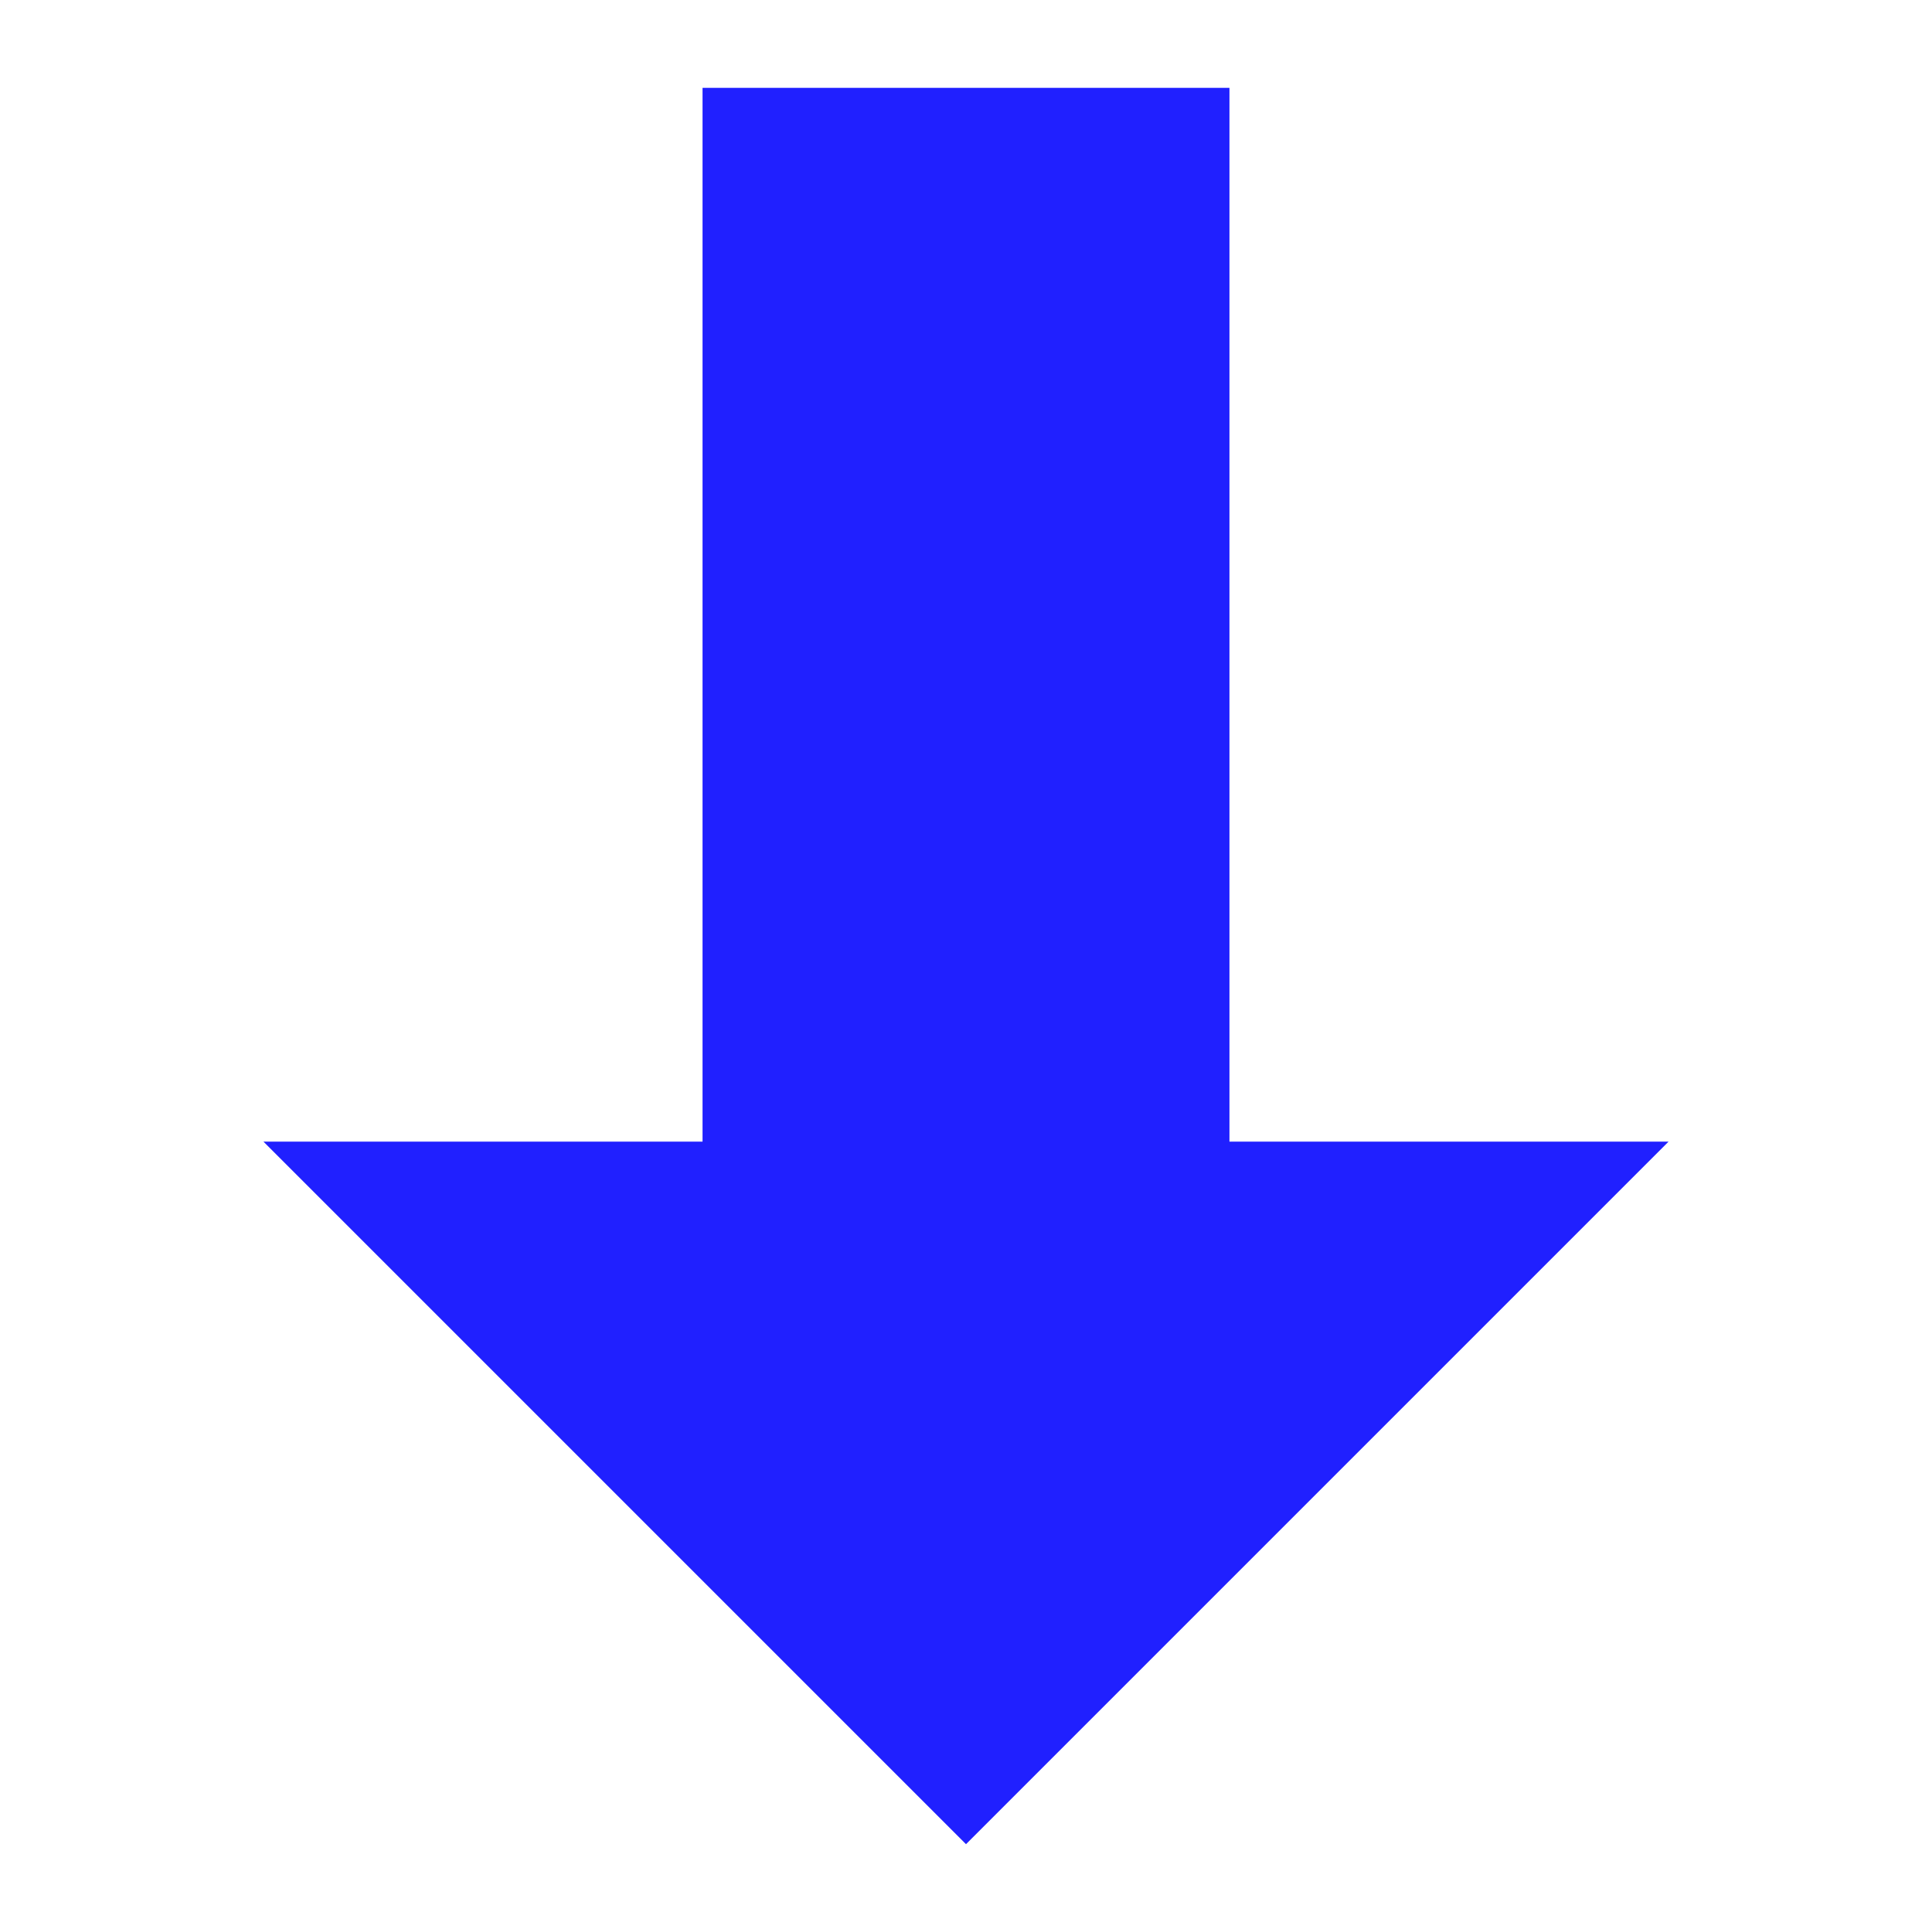
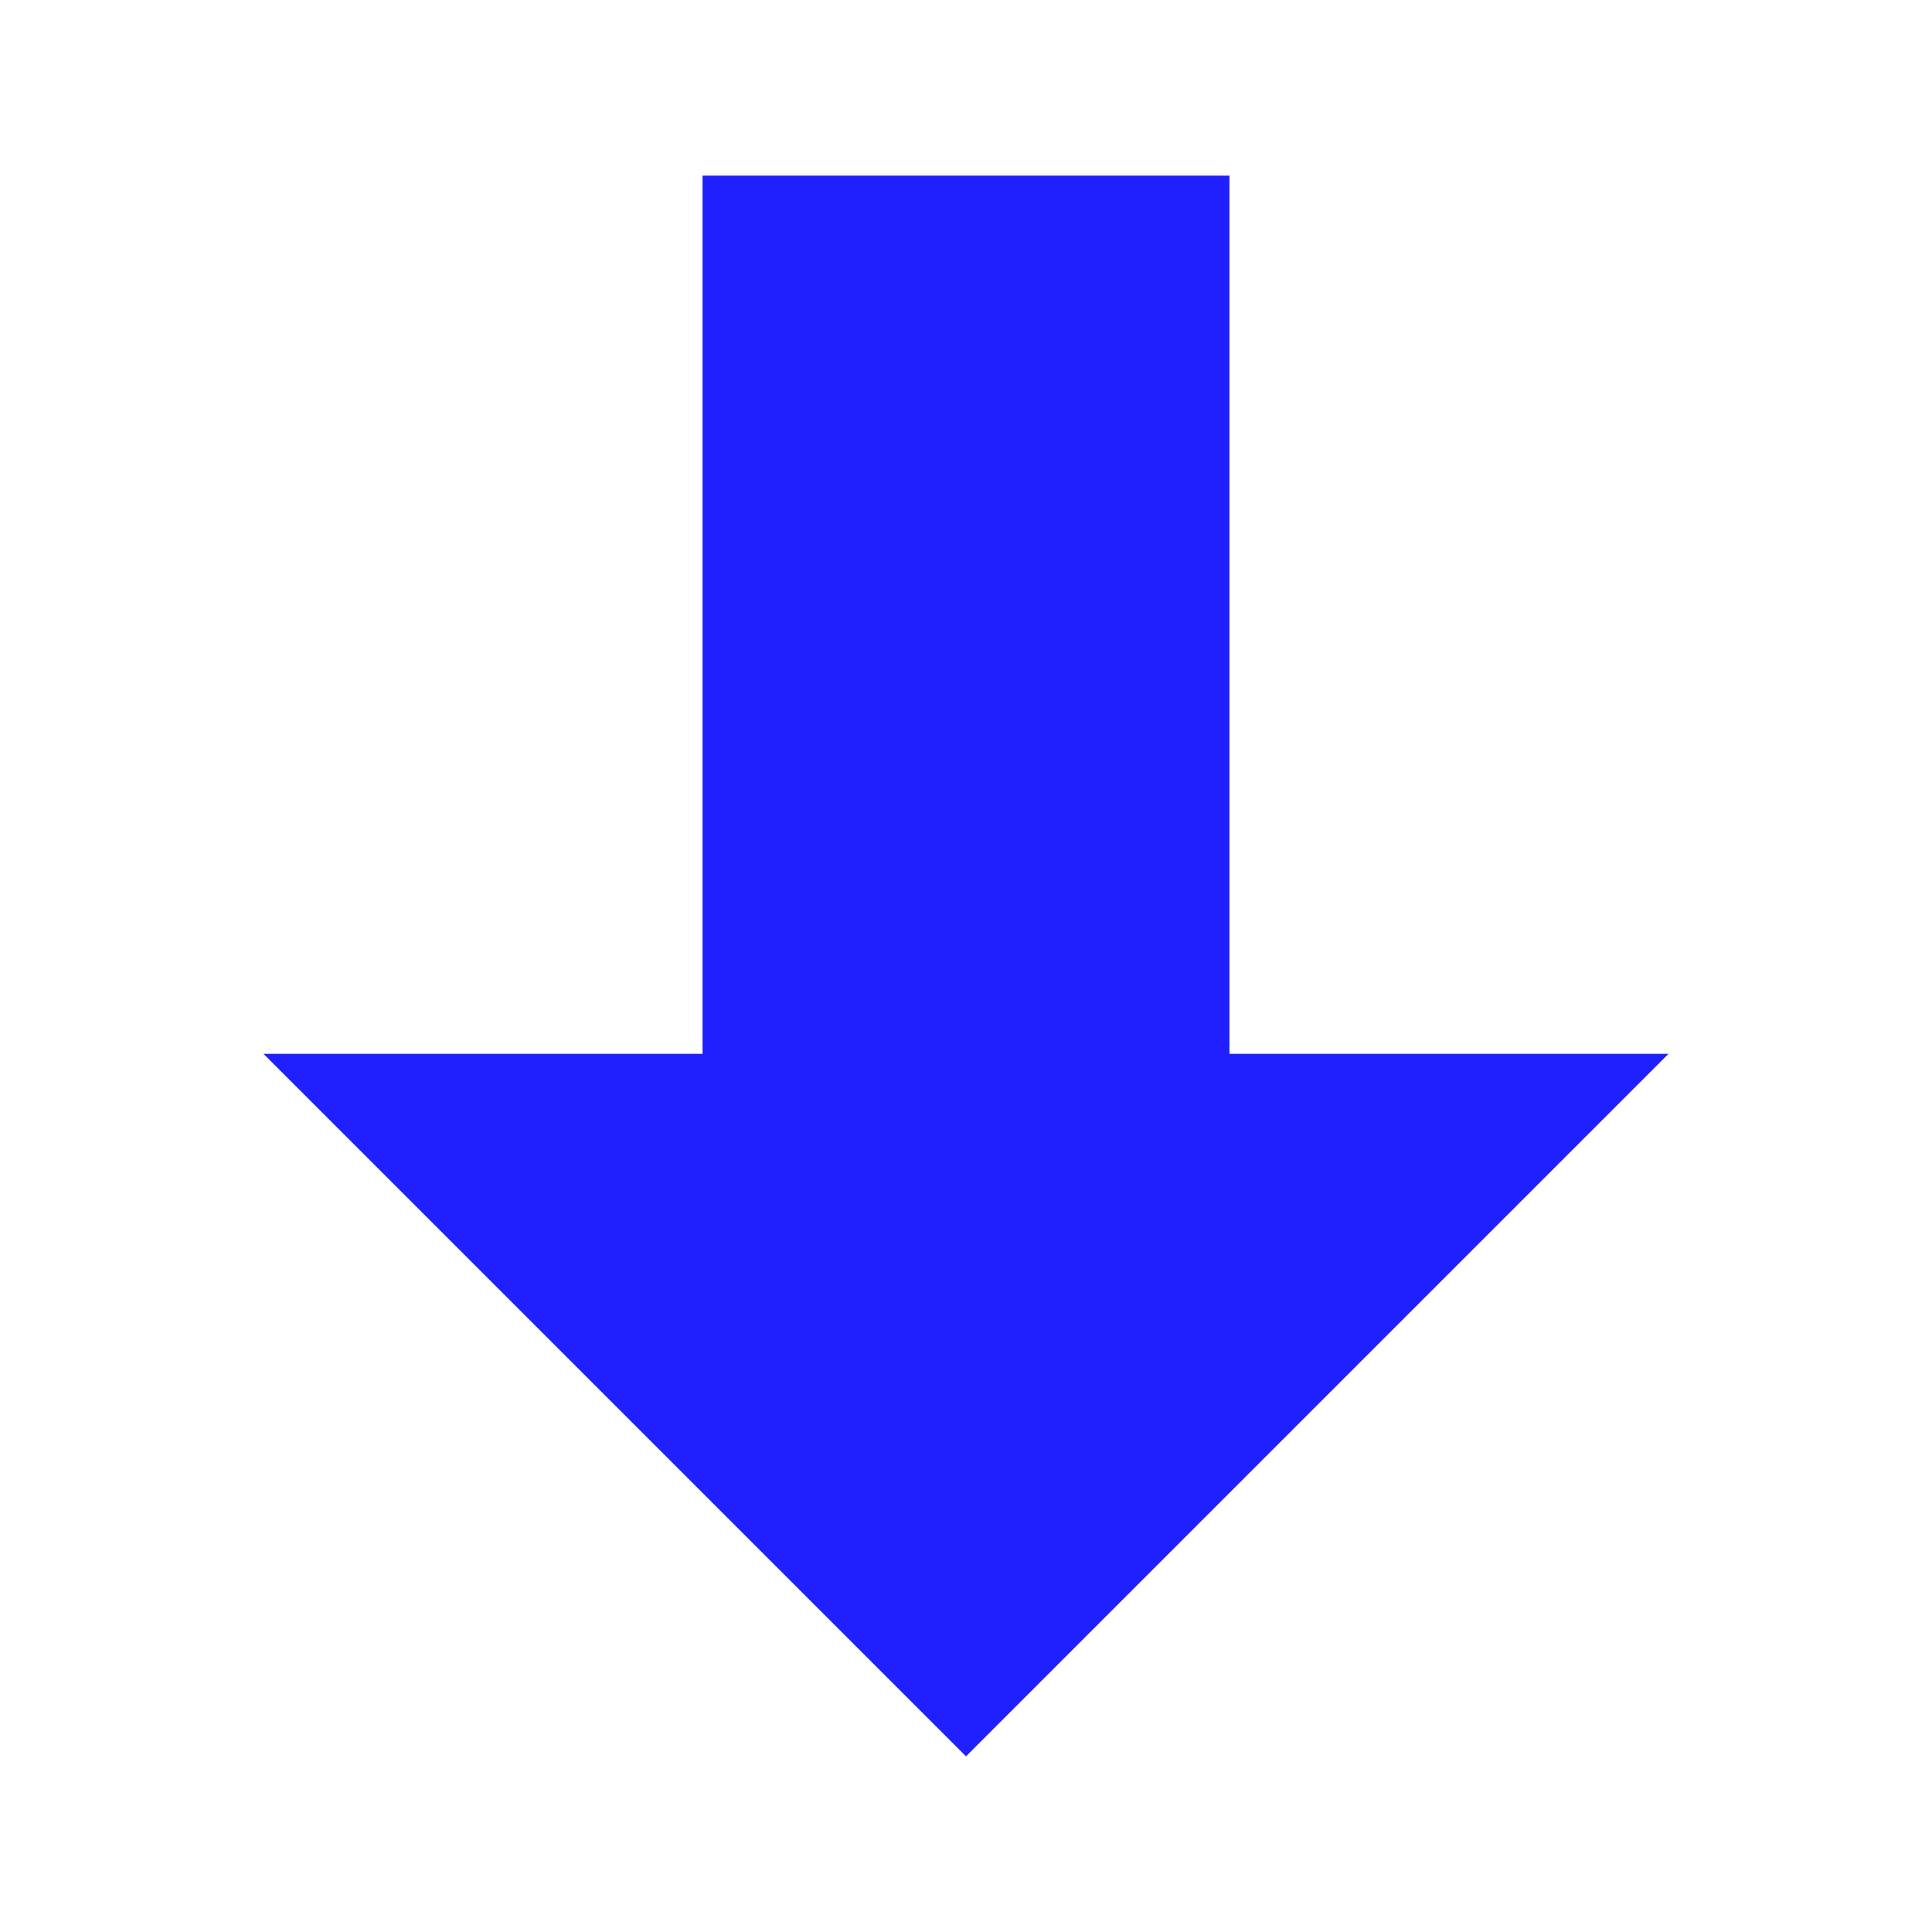
<svg xmlns="http://www.w3.org/2000/svg" id="svg14997" height="22" width="22" version="1.1">
  <defs id="defs3615">
-     <style id="current-color-scheme" type="text/css">
-             .ColorScheme-Text {
+     <style id="current-color-scheme" type="text/css">.ColorScheme-Text {
            color:#0000FF;
            }
            .ColorScheme-Background{
            color:#E9E8E8;
            }
            .ColorScheme-ViewText {
            color:#31363b;
            }
            .ColorScheme-ViewBackground{
            color:#ffffff;
            }
            .ColorScheme-ViewHover {
            color:#000000;
            }
            .ColorScheme-ViewFocus{
            color:#5a5a5a;
            }
            .ColorScheme-ButtonText {
            color:#31363b;
            }
            .ColorScheme-ButtonBackground{
            color:#E9E8E8;
            }
            .ColorScheme-ButtonHover {
            color:#1489ff;
            }
            .ColorScheme-ButtonFocus{
            color:#2B74C7;
-             }
-         </style>
+             }</style>
  </defs>
-   <g id="kget" transform="translate(-1,-1)">
+   <g id="22-22-kget" transform="translate(-1,-1)">
    <rect id="rect3844" style="opacity:.125;fill:none" height="22" width="22" y="1" x="1" />
-     <path id="path3846" d="m12 22-8-8h5v-12h6v12h5z" style="fill:currentColor;opacity:.875" class="ColorScheme-Text" />
+     <path id="path3846" style="opacity:.875;fill:currentColor" d="m12 21-8-8h5v-10h6v10h5z" class="ColorScheme-Text" />
+   </g>
+   <g id="kget" transform="matrix(1.3333 0 0 1.3333 24 -10)">
+     <rect id="rect3341" style="opacity:.125;fill:none" height="24" width="24" y="0" x="0" />
+     <path id="path3343" style="opacity:.875;fill:currentColor" d="m12 21-8.25-8.25h5.25v-9.75h6v9.75h5.25z" class="ColorScheme-Text" />
  </g>
</svg>
